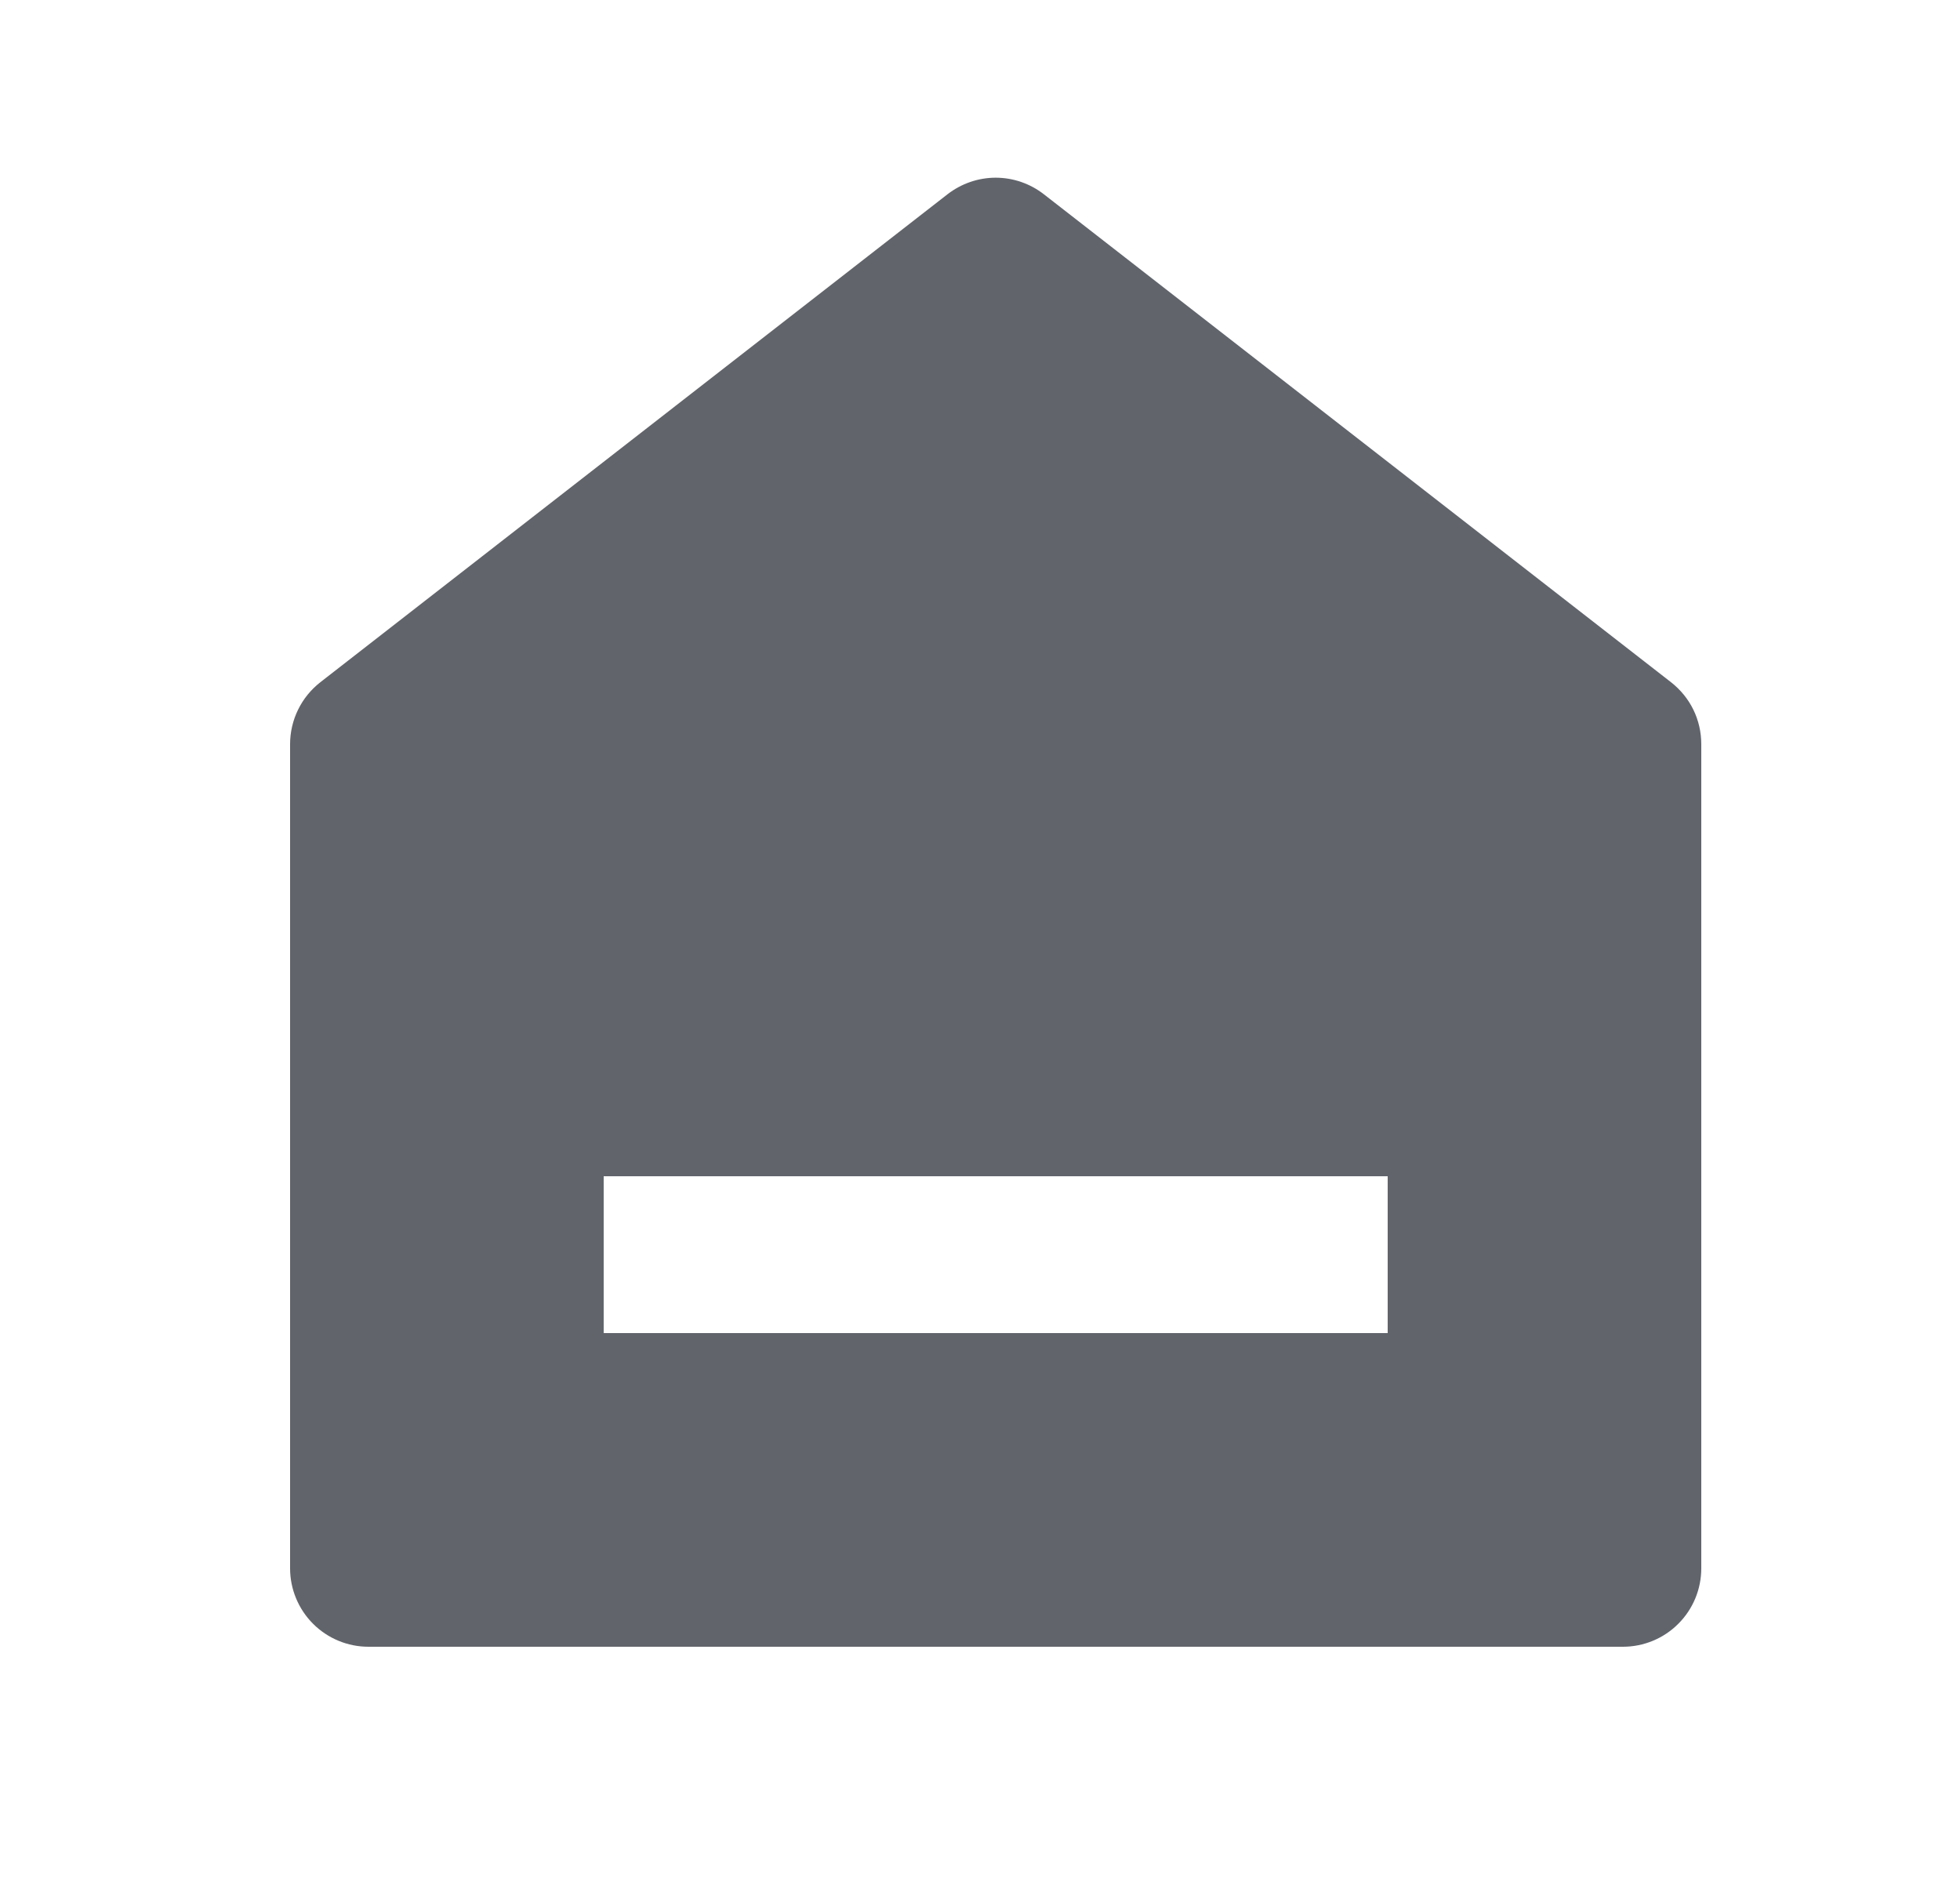
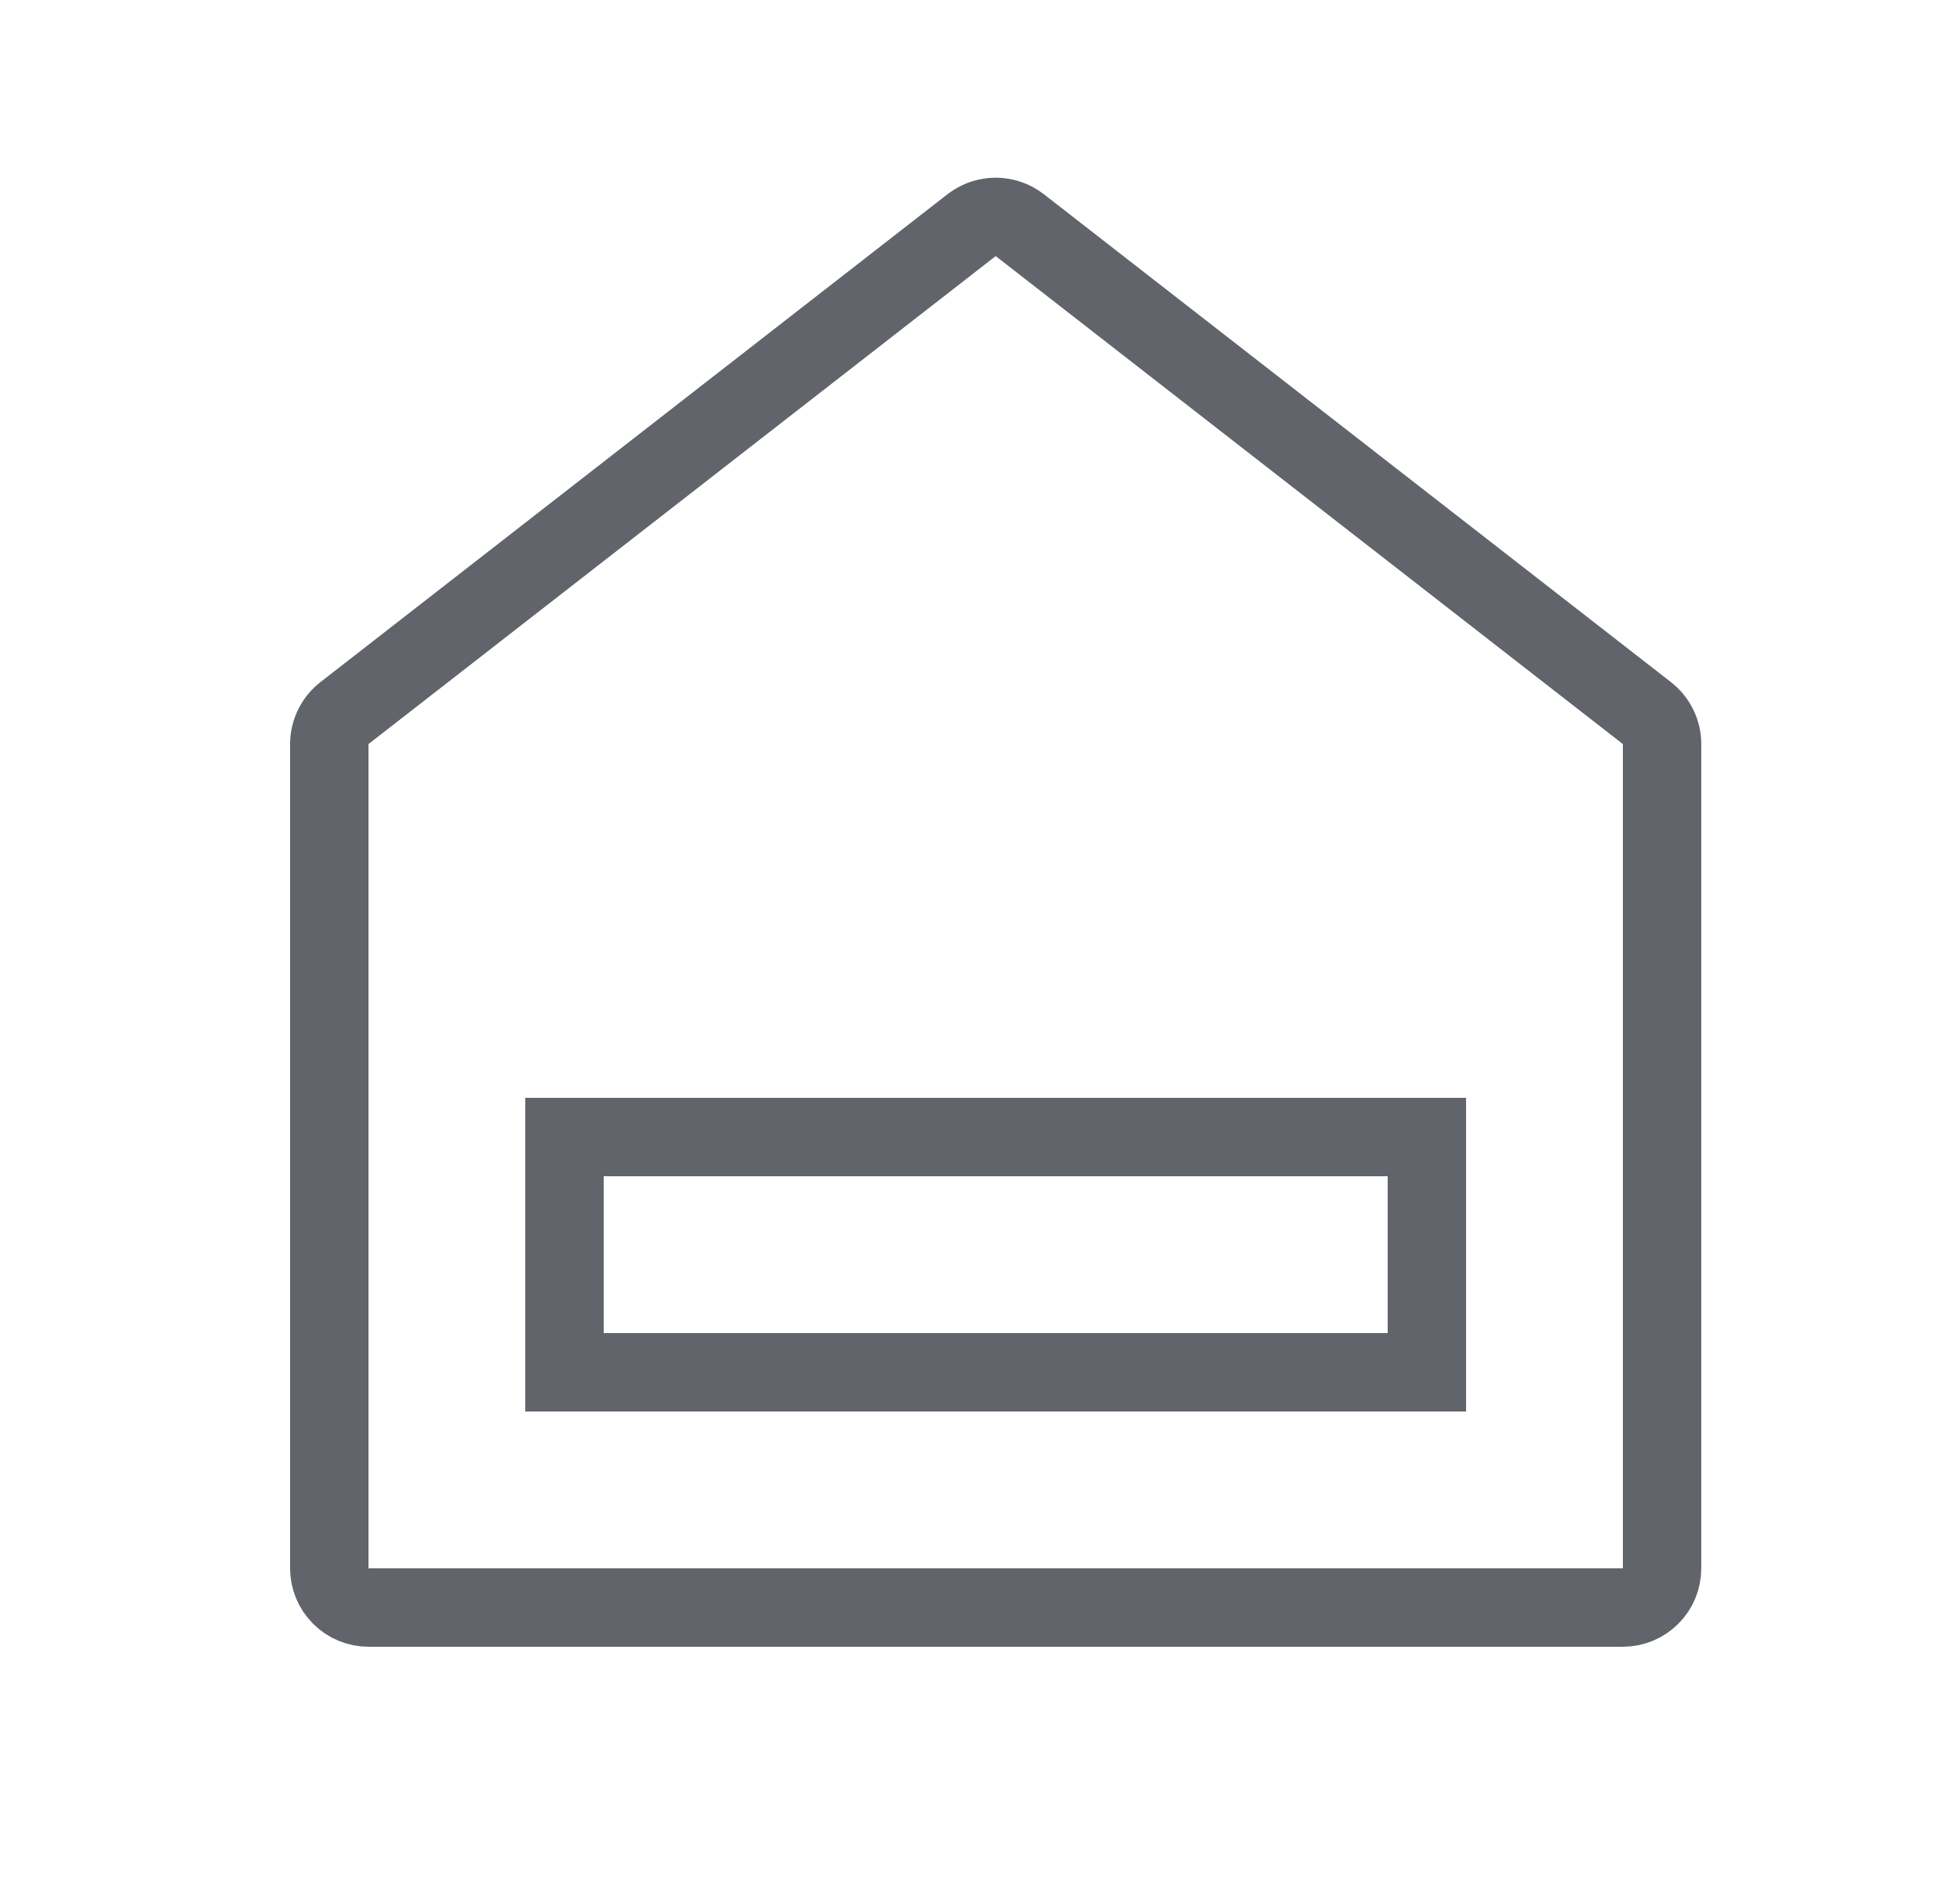
<svg xmlns="http://www.w3.org/2000/svg" width="25" height="24" viewBox="0 0 25 24" fill="none">
-   <path d="M21.7 20C21.7 20.265 21.595 20.52 21.407 20.707C21.22 20.895 20.965 21 20.7 21H4.7C4.435 21 4.181 20.895 3.993 20.707C3.806 20.52 3.7 20.265 3.7 20V9.49C3.7 9.338 3.735 9.187 3.802 9.05C3.869 8.913 3.966 8.794 4.086 8.7L12.086 2.477C12.262 2.341 12.478 2.266 12.7 2.266C12.923 2.266 13.139 2.341 13.314 2.477L21.314 8.7C21.434 8.794 21.532 8.913 21.599 9.05C21.666 9.187 21.7 9.338 21.7 9.49V20ZM7.7 15V17H17.7V15H7.7Z" fill="#61646B" />
+   <path d="M4.2 9.49L4.2 9.489C4.2 9.413 4.218 9.338 4.251 9.27C4.284 9.201 4.333 9.141 4.393 9.094C4.393 9.094 4.393 9.094 4.393 9.094L12.393 2.871L12.393 2.871C12.481 2.803 12.589 2.766 12.7 2.766C12.811 2.766 12.919 2.803 13.007 2.871L13.007 2.871L21.007 9.094C21.067 9.141 21.116 9.201 21.149 9.27C21.183 9.338 21.2 9.413 21.2 9.489V9.49V20C21.2 20.132 21.148 20.26 21.054 20.353C20.96 20.447 20.833 20.5 20.7 20.5H4.7C4.568 20.5 4.44 20.447 4.347 20.353C4.253 20.26 4.2 20.132 4.2 20L4.2 9.49ZM7.7 14.5H7.2V15V17V17.5H7.7H17.7H18.2V17V15V14.5H17.7H7.7Z" stroke="#61646B" />
</svg>
